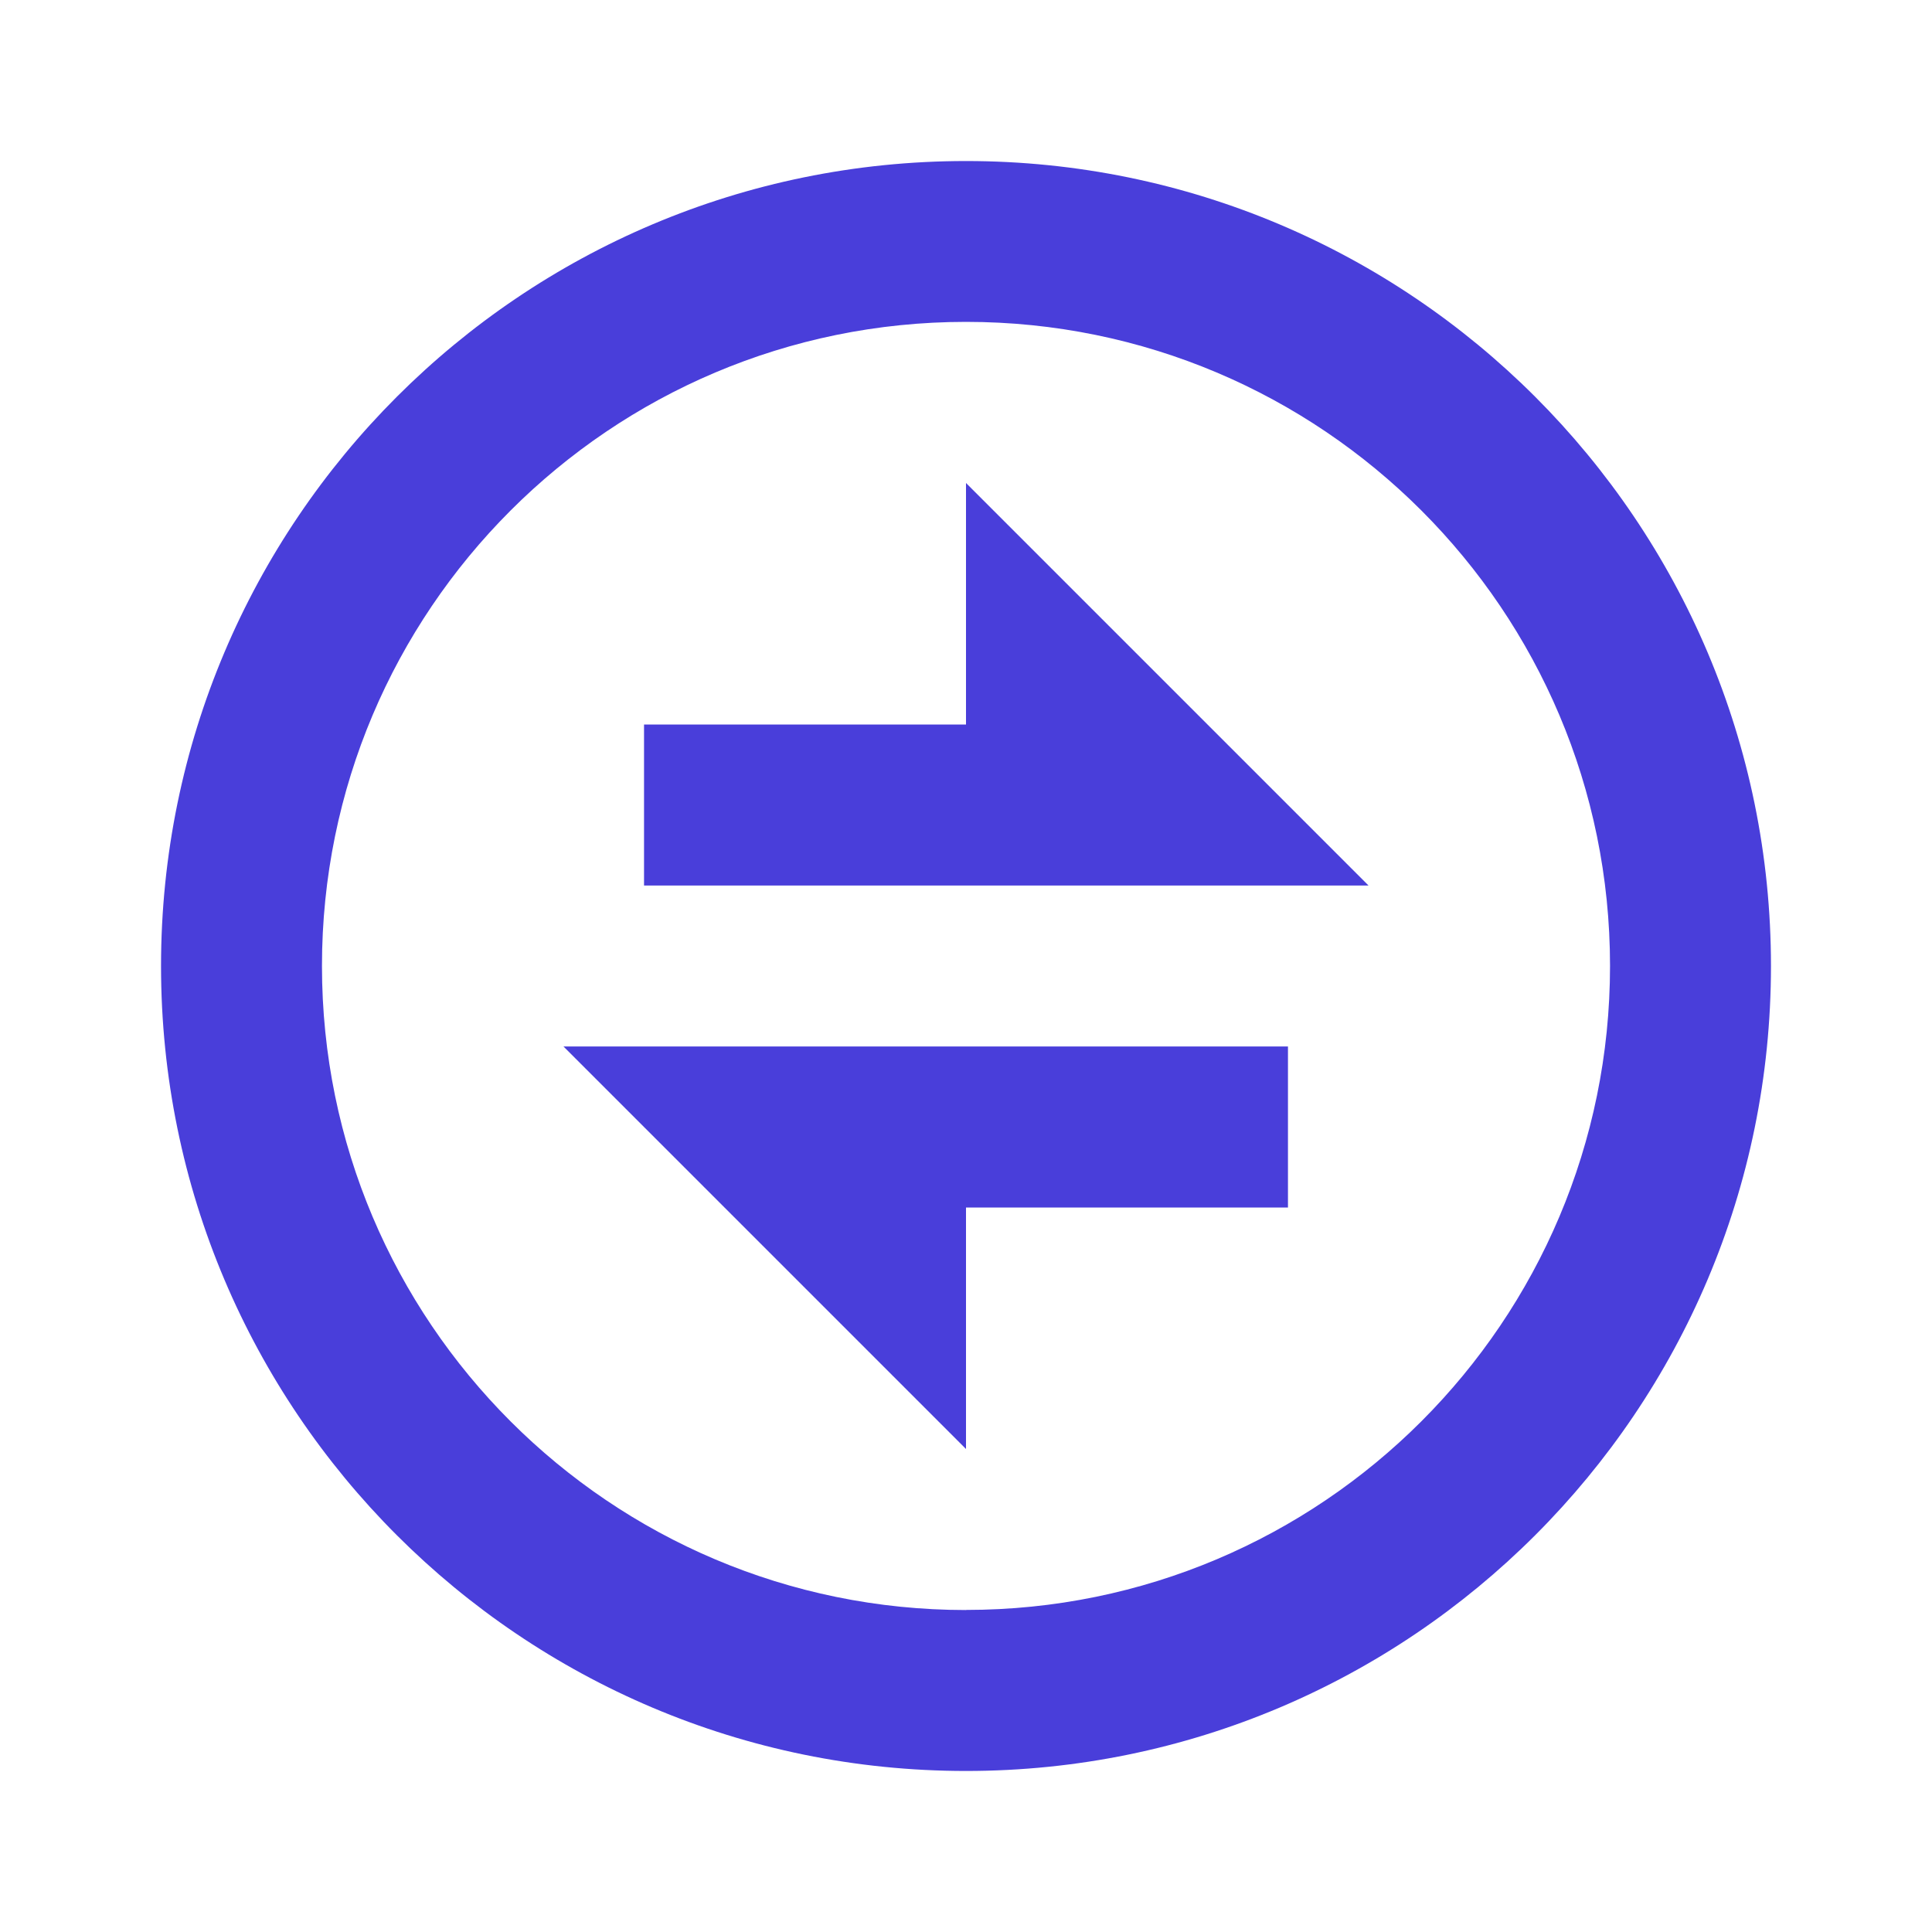
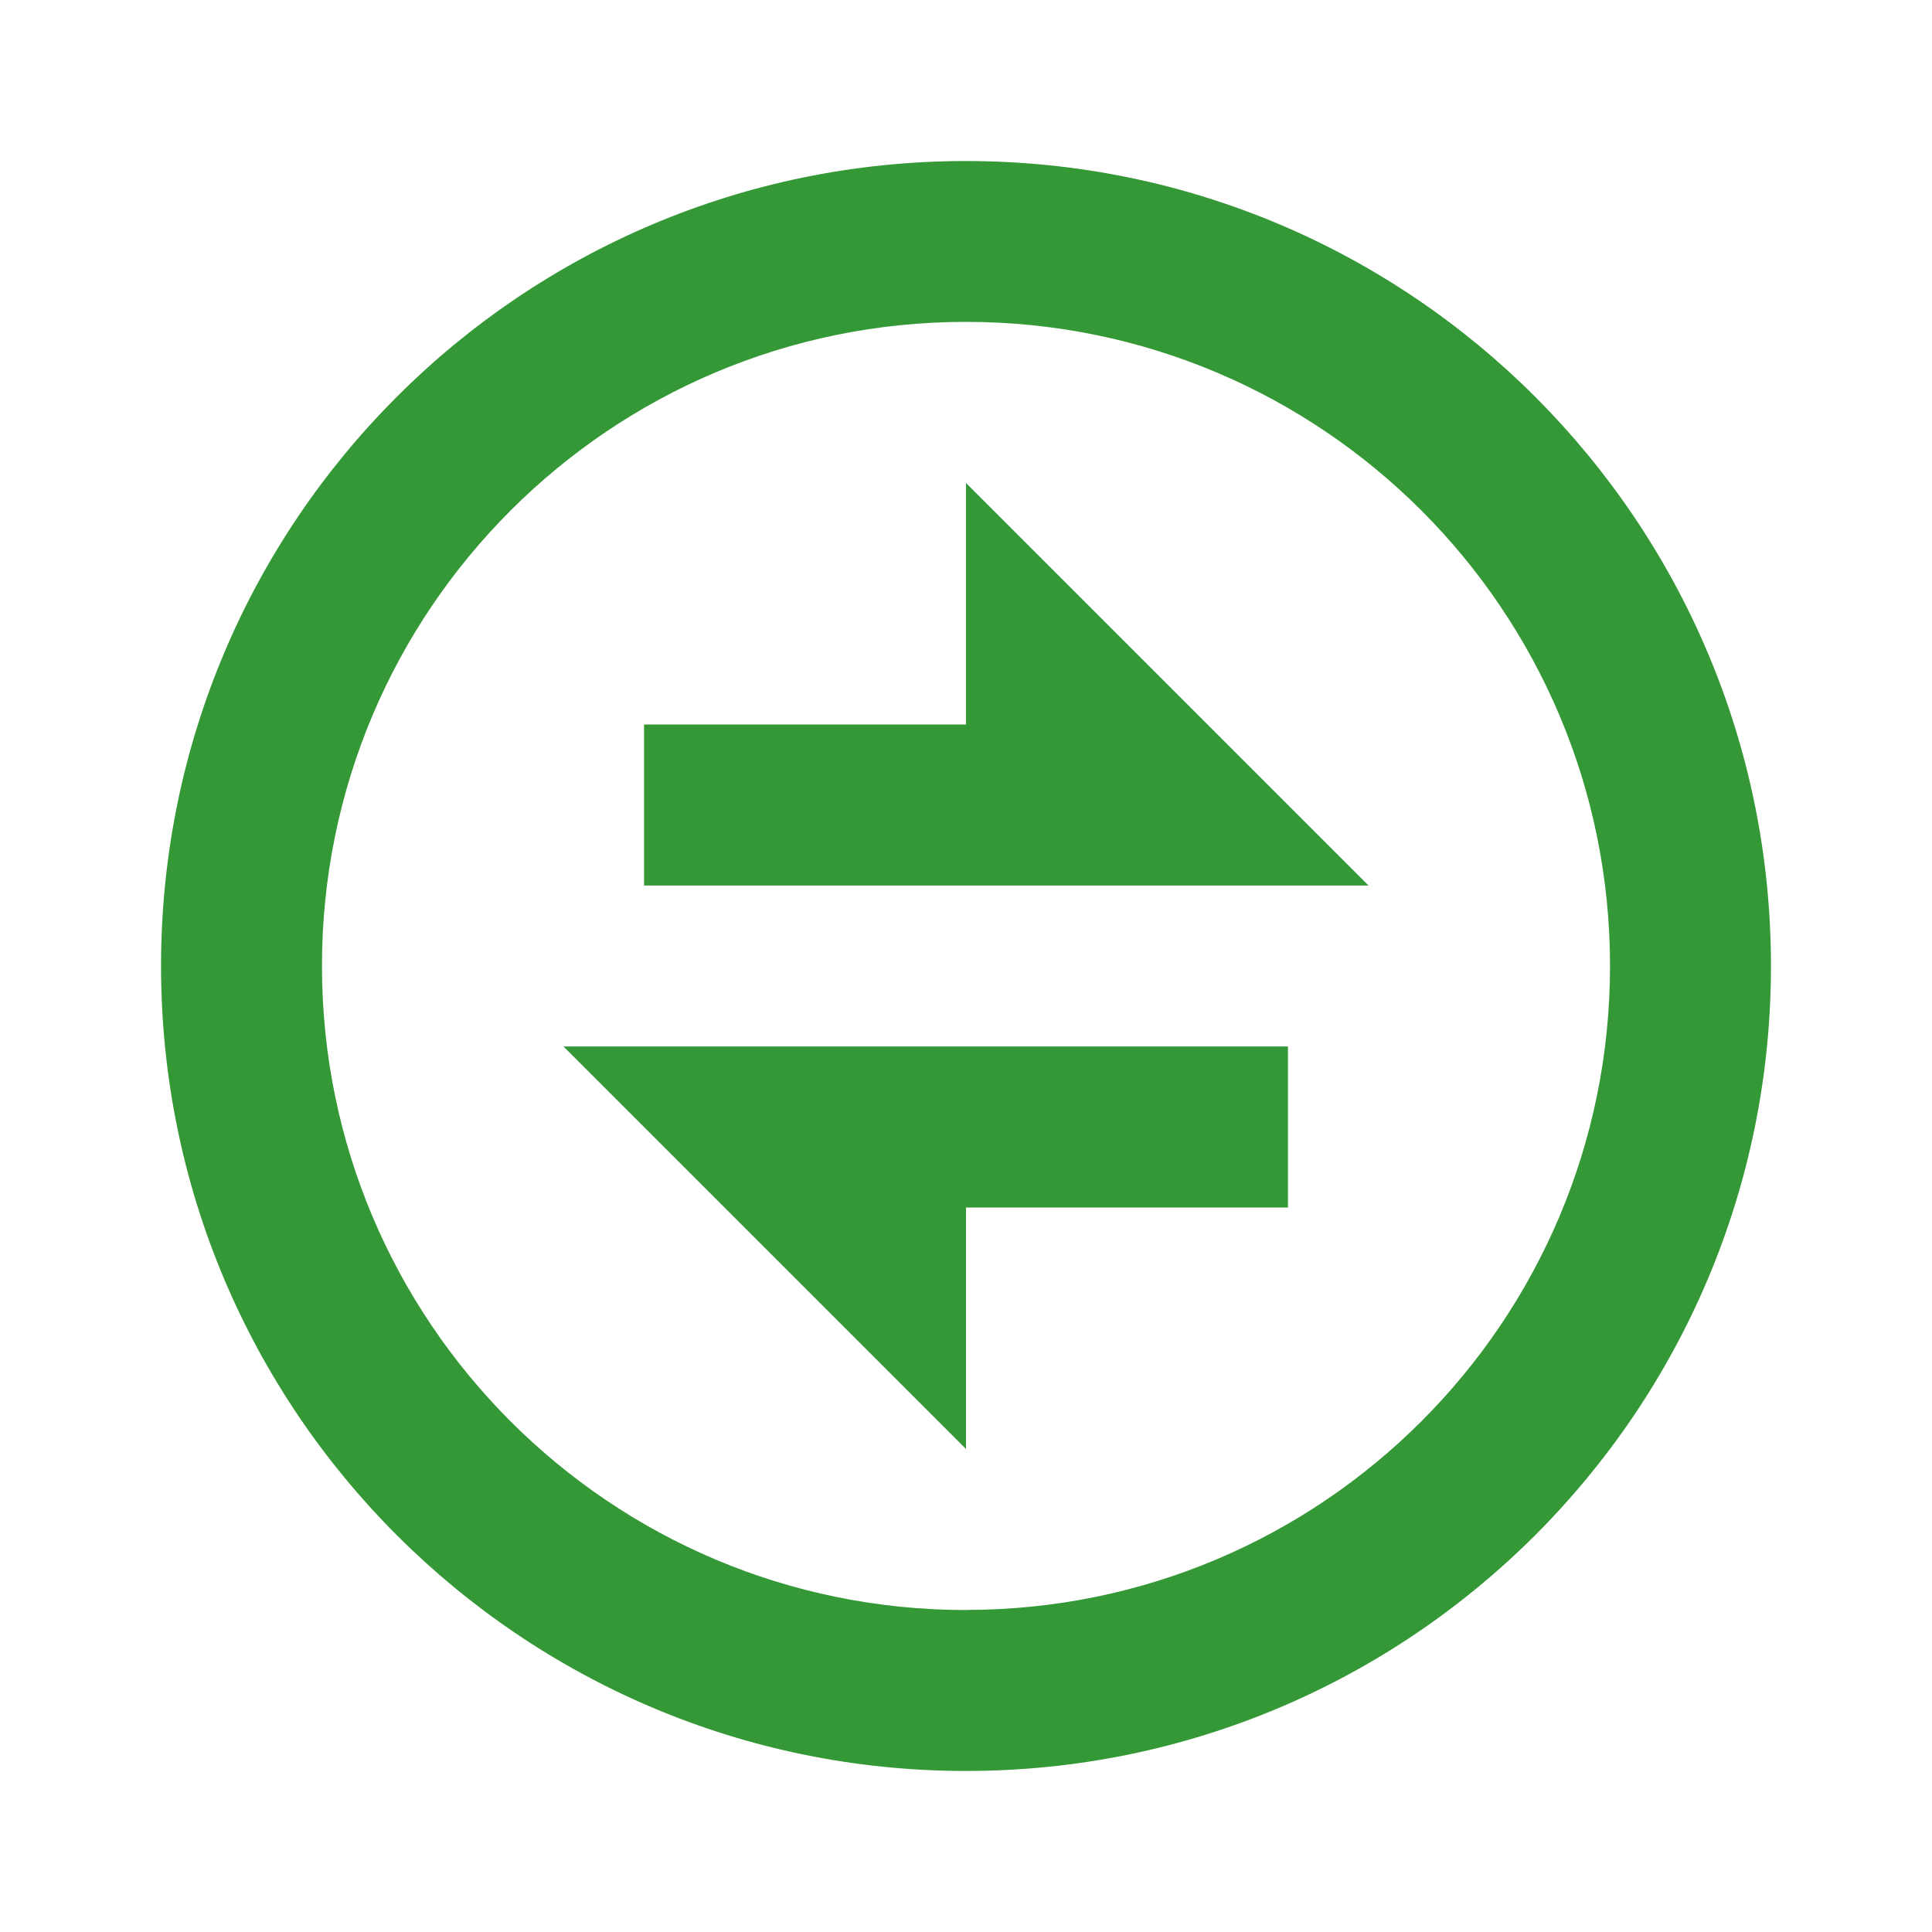
<svg xmlns="http://www.w3.org/2000/svg" width="20" height="20" viewBox="0 0 20 20">
  <defs>
    <clipPath id="clip-path">
      <rect id="矩形_7763" data-name="矩形 7763" width="20" height="20" transform="translate(439 738)" fill="#359836" stroke="#707070" stroke-width="1" />
    </clipPath>
  </defs>
  <g id="exchange" transform="translate(-439 -738)" clip-path="url(#clip-path)">
    <g id="exchange-line" transform="translate(439 738)">
      <path id="路径_2480" data-name="路径 2480" d="M0,0H20V20H0Z" fill="none" />
-       <path id="路径_2481" data-name="路径 2481" d="M10,18.333A8.333,8.333,0,1,1,18.333,10,8.333,8.333,0,0,1,10,18.333Zm0-1.667A6.667,6.667,0,1,0,3.333,10,6.667,6.667,0,0,0,10,16.667ZM5.833,10.833h7.5V12.5H10V15ZM10,7.5V5l4.167,4.167h-7.5V7.5Z" fill="#493eda" />
+       <path id="路径_2481" data-name="路径 2481" d="M10,18.333A8.333,8.333,0,1,1,18.333,10,8.333,8.333,0,0,1,10,18.333Zm0-1.667A6.667,6.667,0,1,0,3.333,10,6.667,6.667,0,0,0,10,16.667ZM5.833,10.833h7.5V12.5H10V15ZM10,7.5V5l4.167,4.167h-7.5V7.5Z" fill="#359836" />
    </g>
  </g>
</svg>
